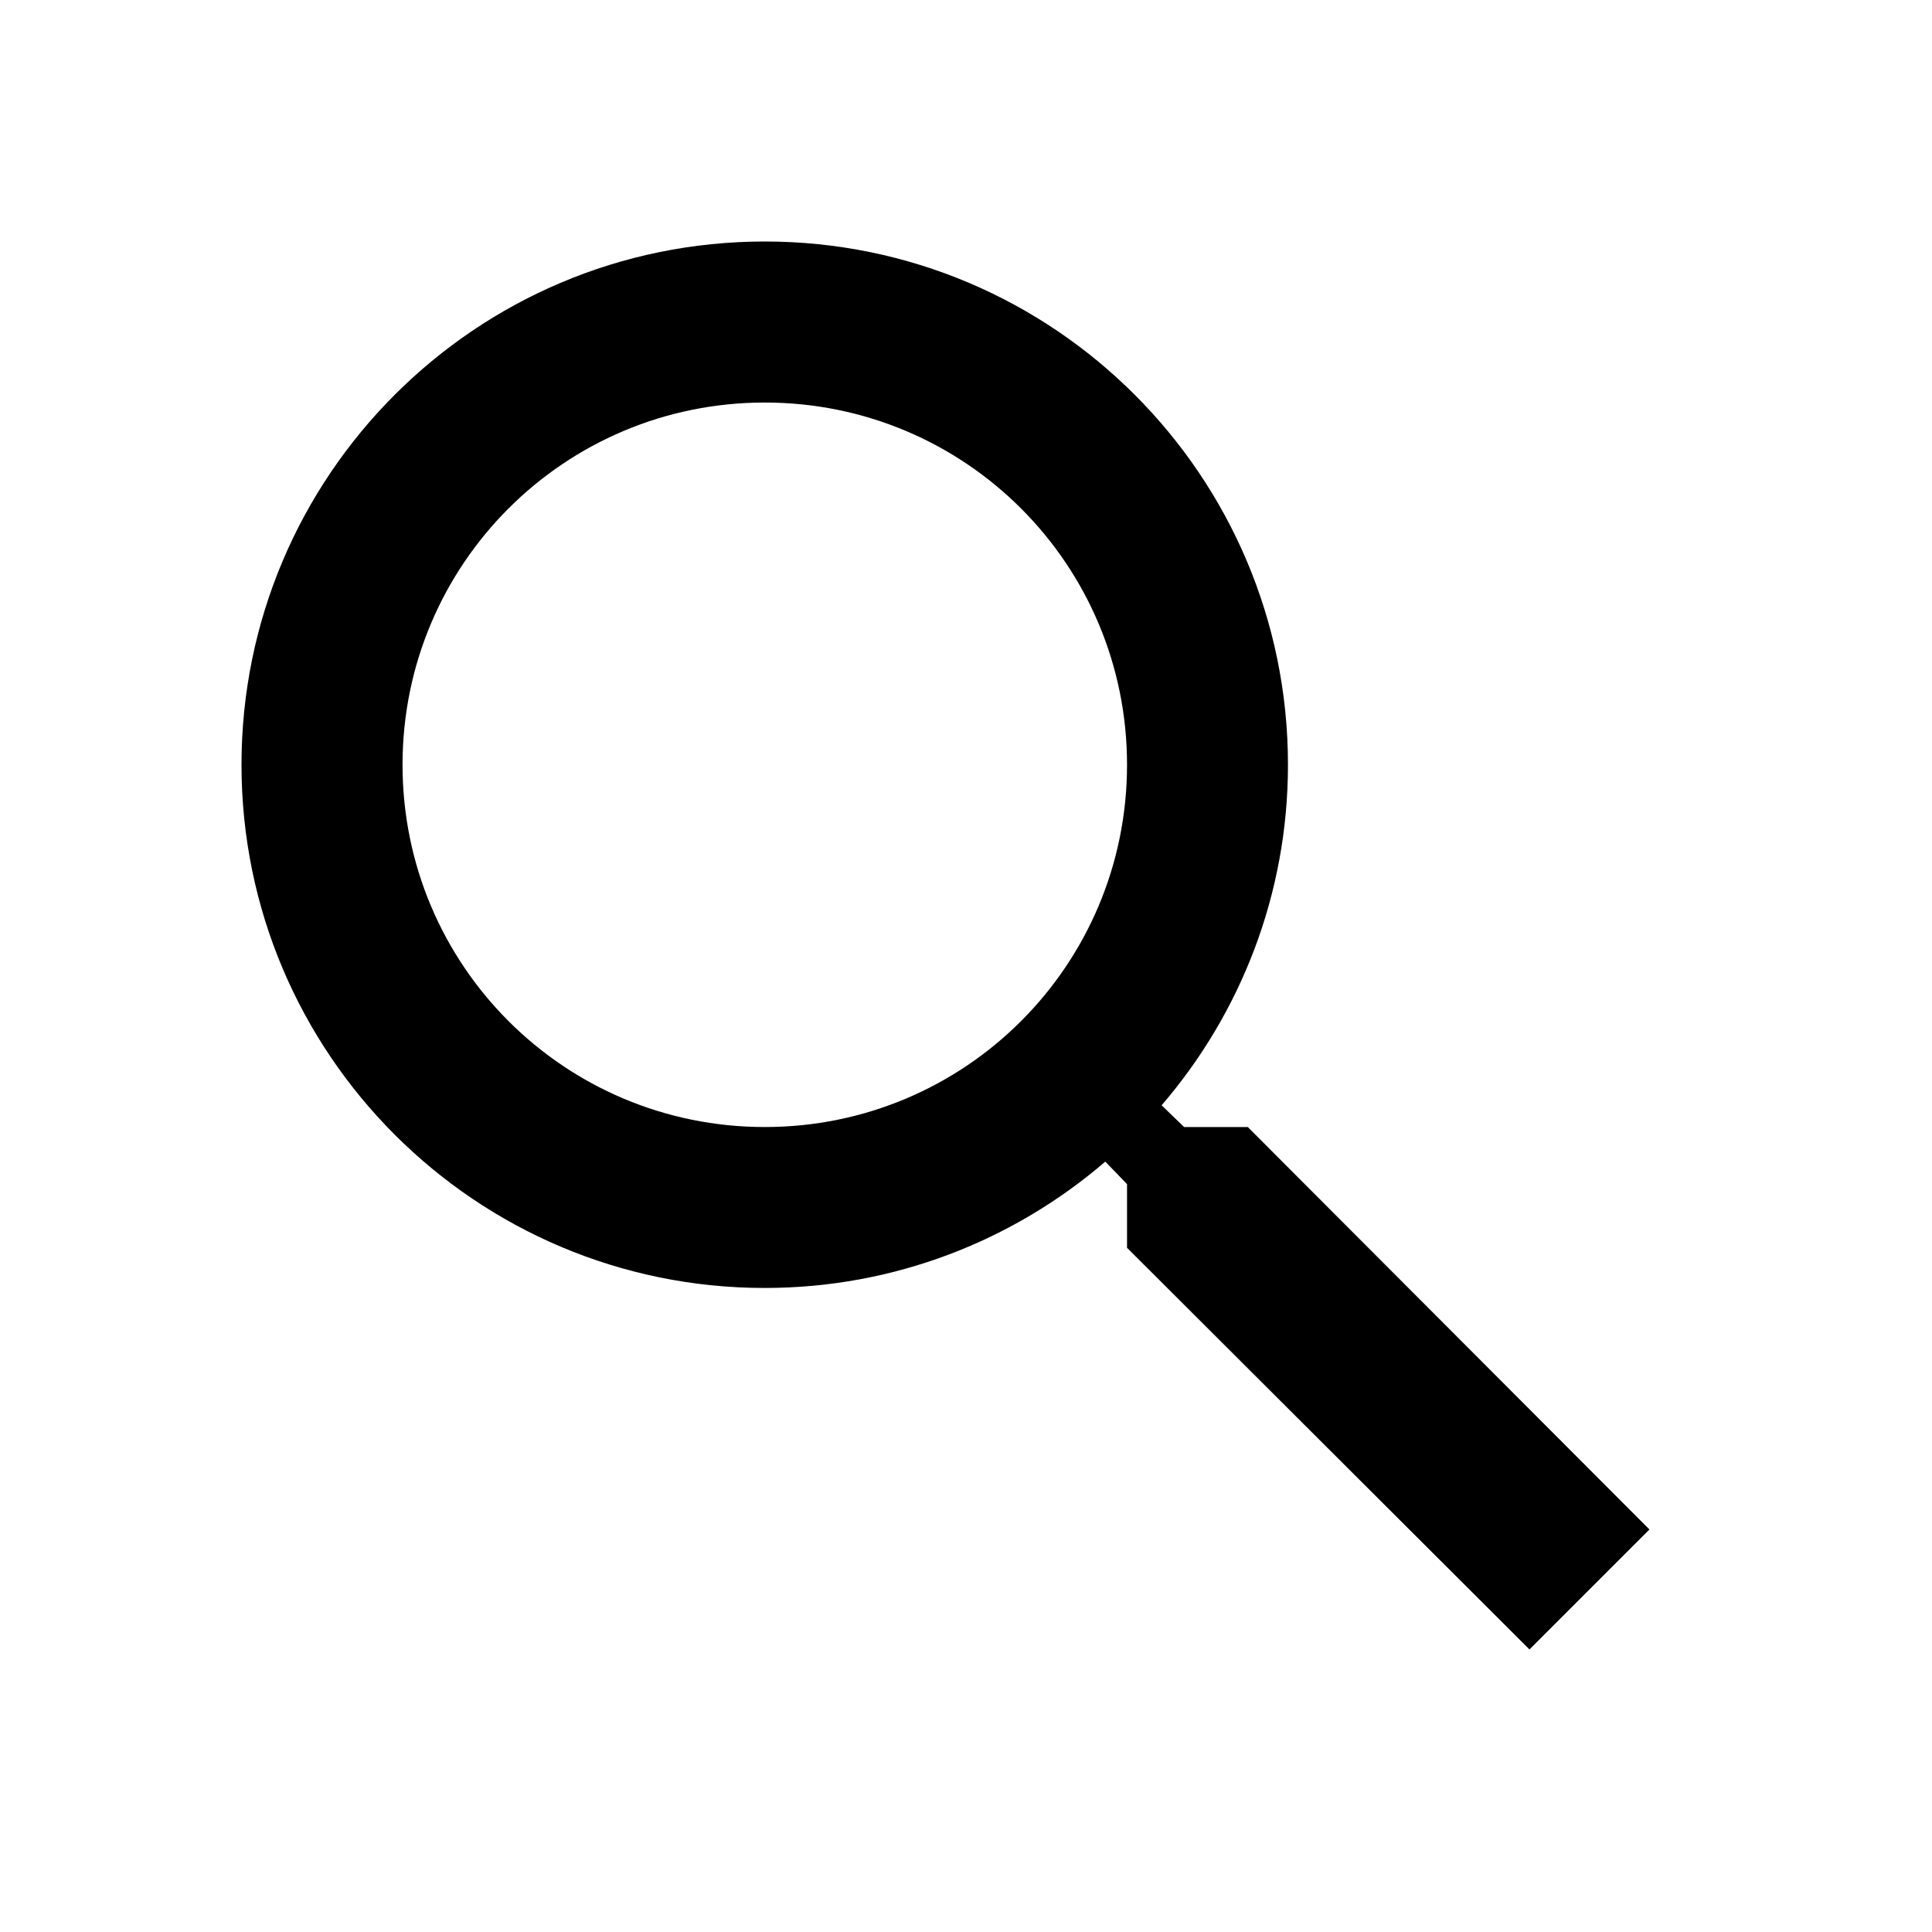
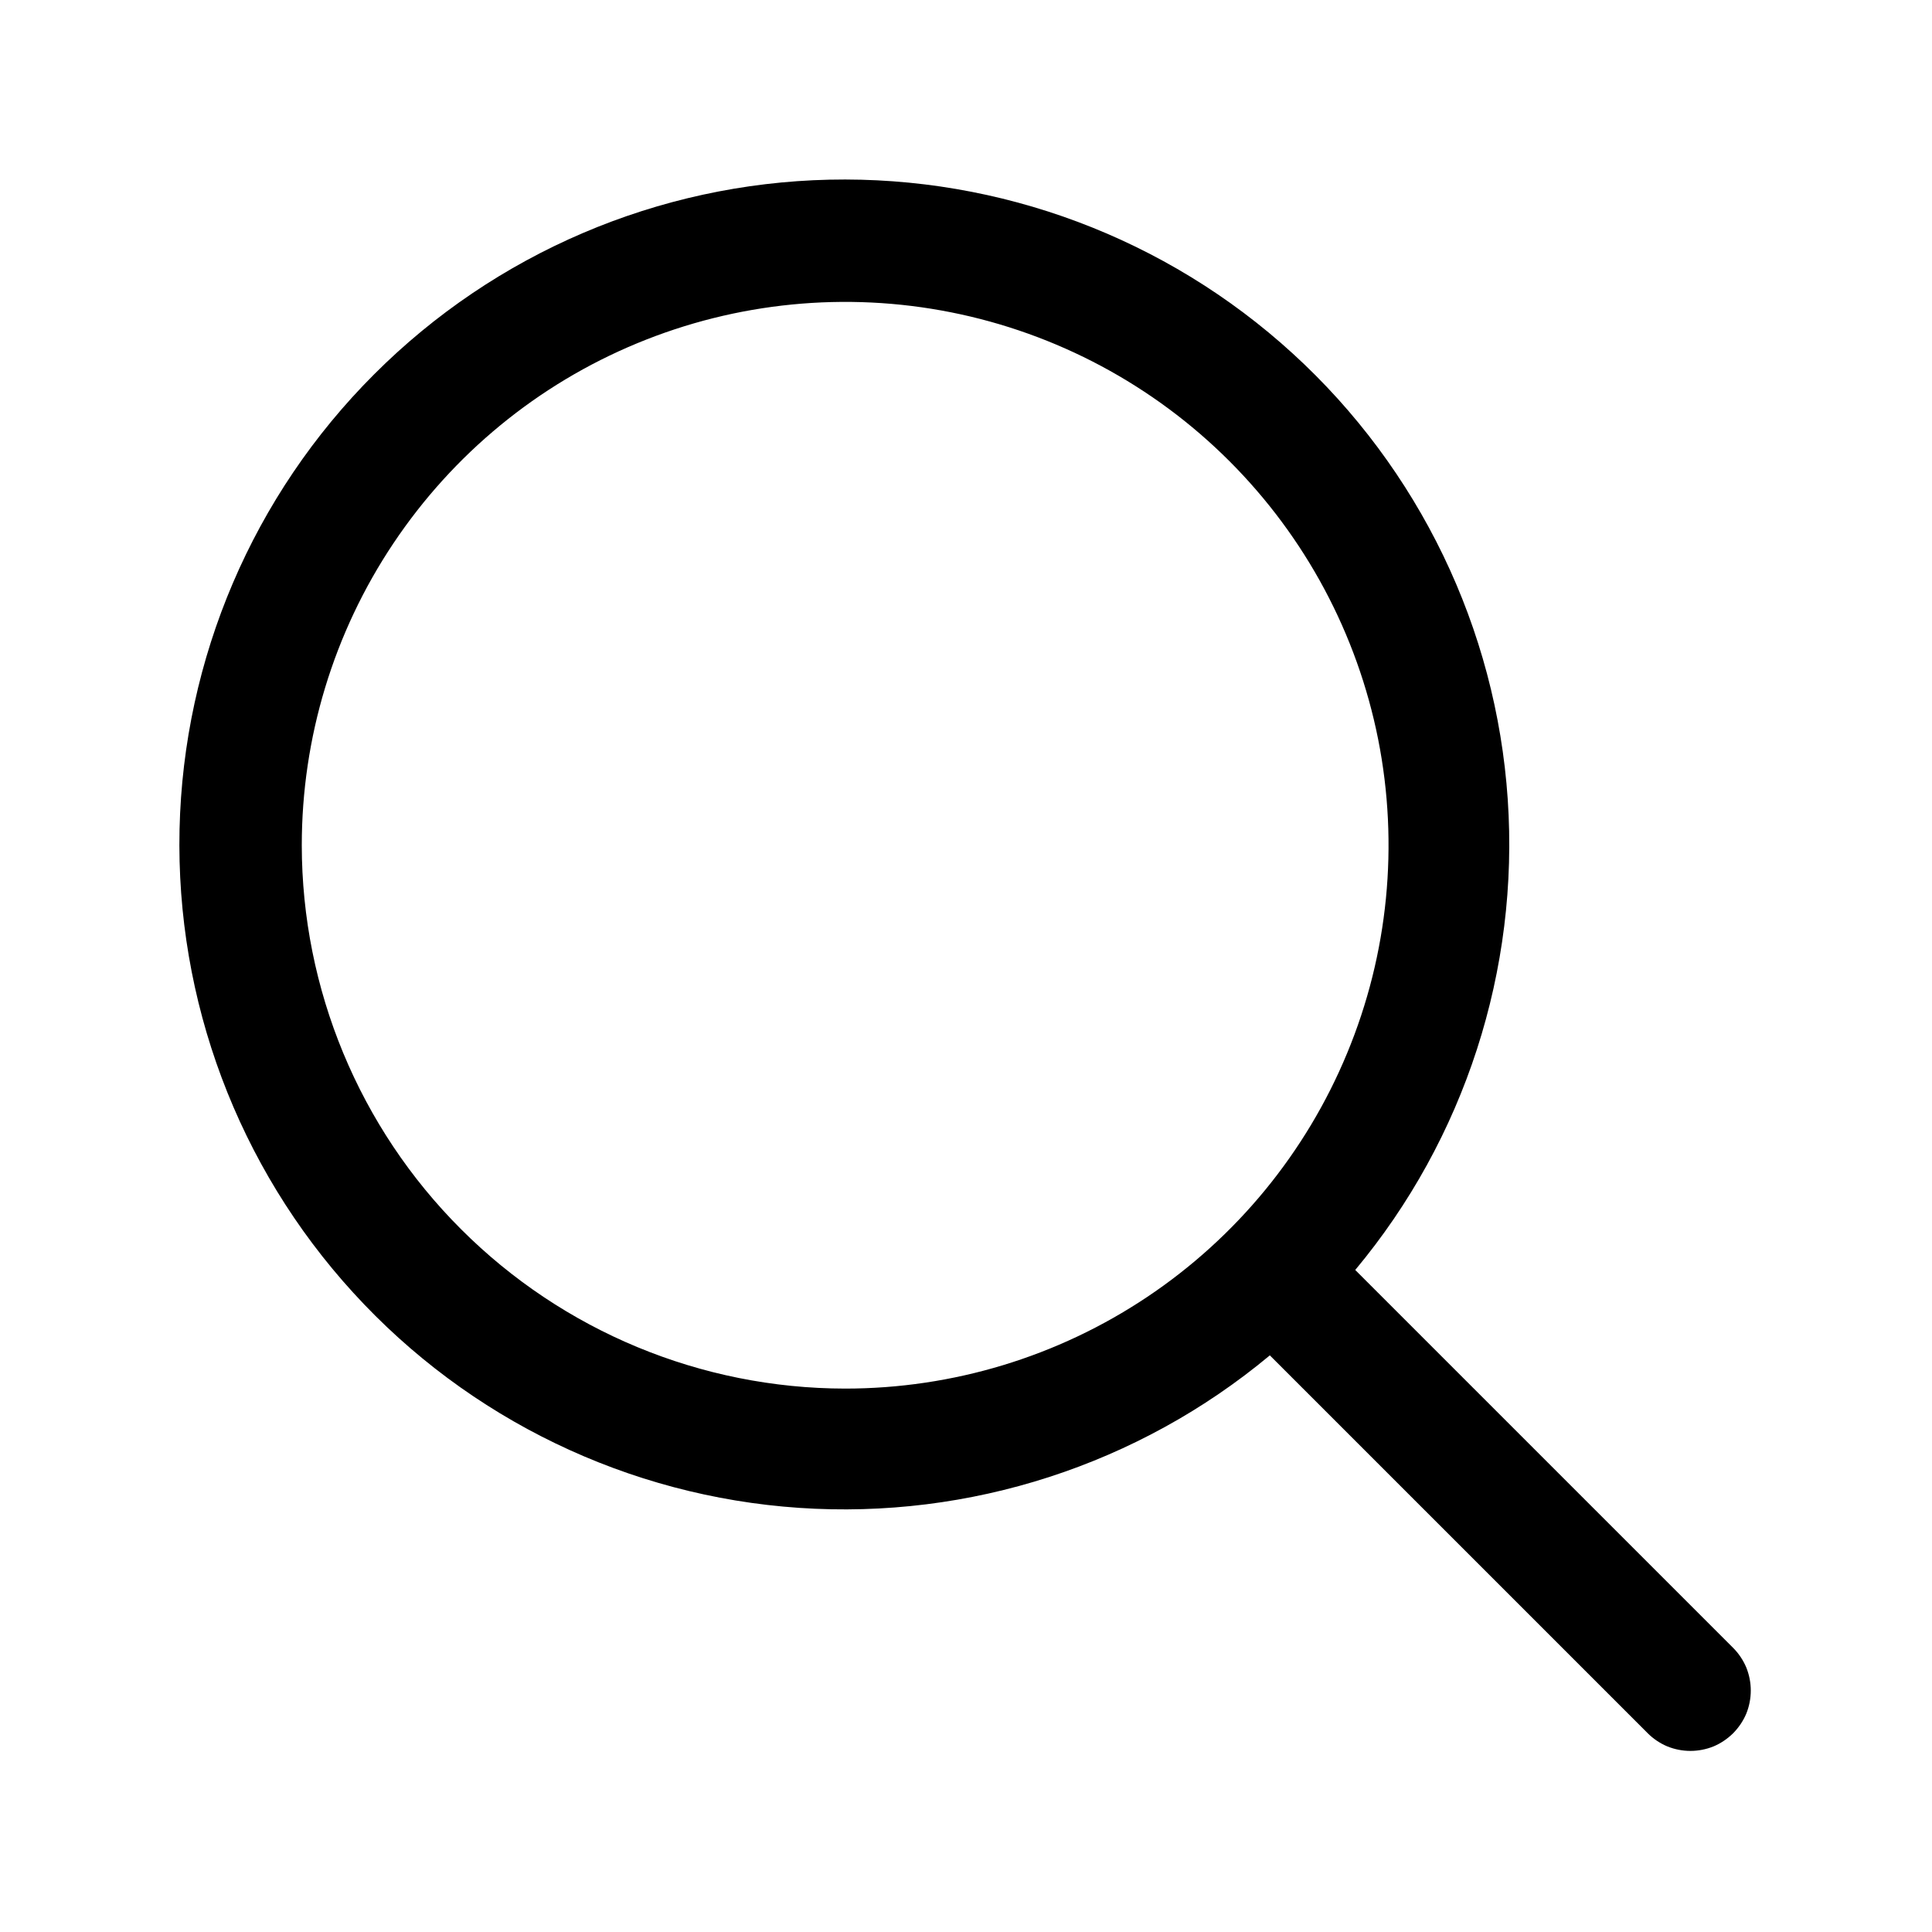
- <svg xmlns="http://www.w3.org/2000/svg" width="20" height="20" viewBox="0 0 20 20" fill="none">
-   <g clip-path="url(#clip0_1253_14465)">
-     <path d="M12.917 11.667H12.258L12.025 11.442C12.842 10.492 13.333 9.258 13.333 7.917C13.333 4.925 10.908 2.5 7.917 2.5C4.925 2.5 2.5 4.925 2.5 7.917C2.5 10.908 4.925 13.333 7.917 13.333C9.258 13.333 10.492 12.842 11.442 12.025L11.667 12.258V12.917L15.833 17.075L17.075 15.833L12.917 11.667ZM7.917 11.667C5.842 11.667 4.167 9.992 4.167 7.917C4.167 5.842 5.842 4.167 7.917 4.167C9.992 4.167 11.667 5.842 11.667 7.917C11.667 9.992 9.992 11.667 7.917 11.667Z" fill="currentColor" />
-   </g>
-   <defs>
-     <clipPath id="clip0_1253_14465">
-       <rect width="20" height="20" fill="currentColor" />
-     </clipPath>
-   </defs>
+ <svg xmlns="http://www.w3.org/2000/svg" width="15" height="15" viewBox="0 0 15 15" fill="none">
+   <path d="M13.456 12.794L10.522 9.86C11.373 8.84 11.796 7.53 11.706 6.205C11.616 4.879 11.017 3.639 10.036 2.744C9.055 1.848 7.766 1.365 6.438 1.395C5.11 1.425 3.844 1.966 2.905 2.906C1.965 3.845 1.424 5.111 1.394 6.439C1.364 7.767 1.847 9.056 2.743 10.037C3.638 11.018 4.878 11.617 6.204 11.707C7.529 11.797 8.839 11.373 9.859 10.523L12.793 13.457C12.836 13.5 12.888 13.535 12.945 13.559C13.002 13.582 13.063 13.594 13.124 13.594C13.186 13.594 13.247 13.582 13.304 13.559C13.361 13.535 13.412 13.5 13.456 13.457C13.499 13.413 13.534 13.362 13.558 13.305C13.581 13.248 13.593 13.187 13.593 13.125C13.593 13.064 13.581 13.003 13.558 12.946C13.534 12.889 13.499 12.837 13.456 12.794ZM2.343 6.563C2.343 5.728 2.59 4.913 3.054 4.219C3.518 3.525 4.176 2.984 4.947 2.665C5.718 2.346 6.566 2.262 7.385 2.425C8.203 2.588 8.955 2.99 9.545 3.58C10.135 4.17 10.537 4.921 10.7 5.74C10.862 6.558 10.779 7.406 10.459 8.177C10.14 8.948 9.599 9.607 8.906 10.07C8.212 10.534 7.396 10.781 6.562 10.781C5.443 10.78 4.371 10.335 3.58 9.544C2.789 8.754 2.344 7.681 2.343 6.563Z" fill="currentColor" />
</svg>
